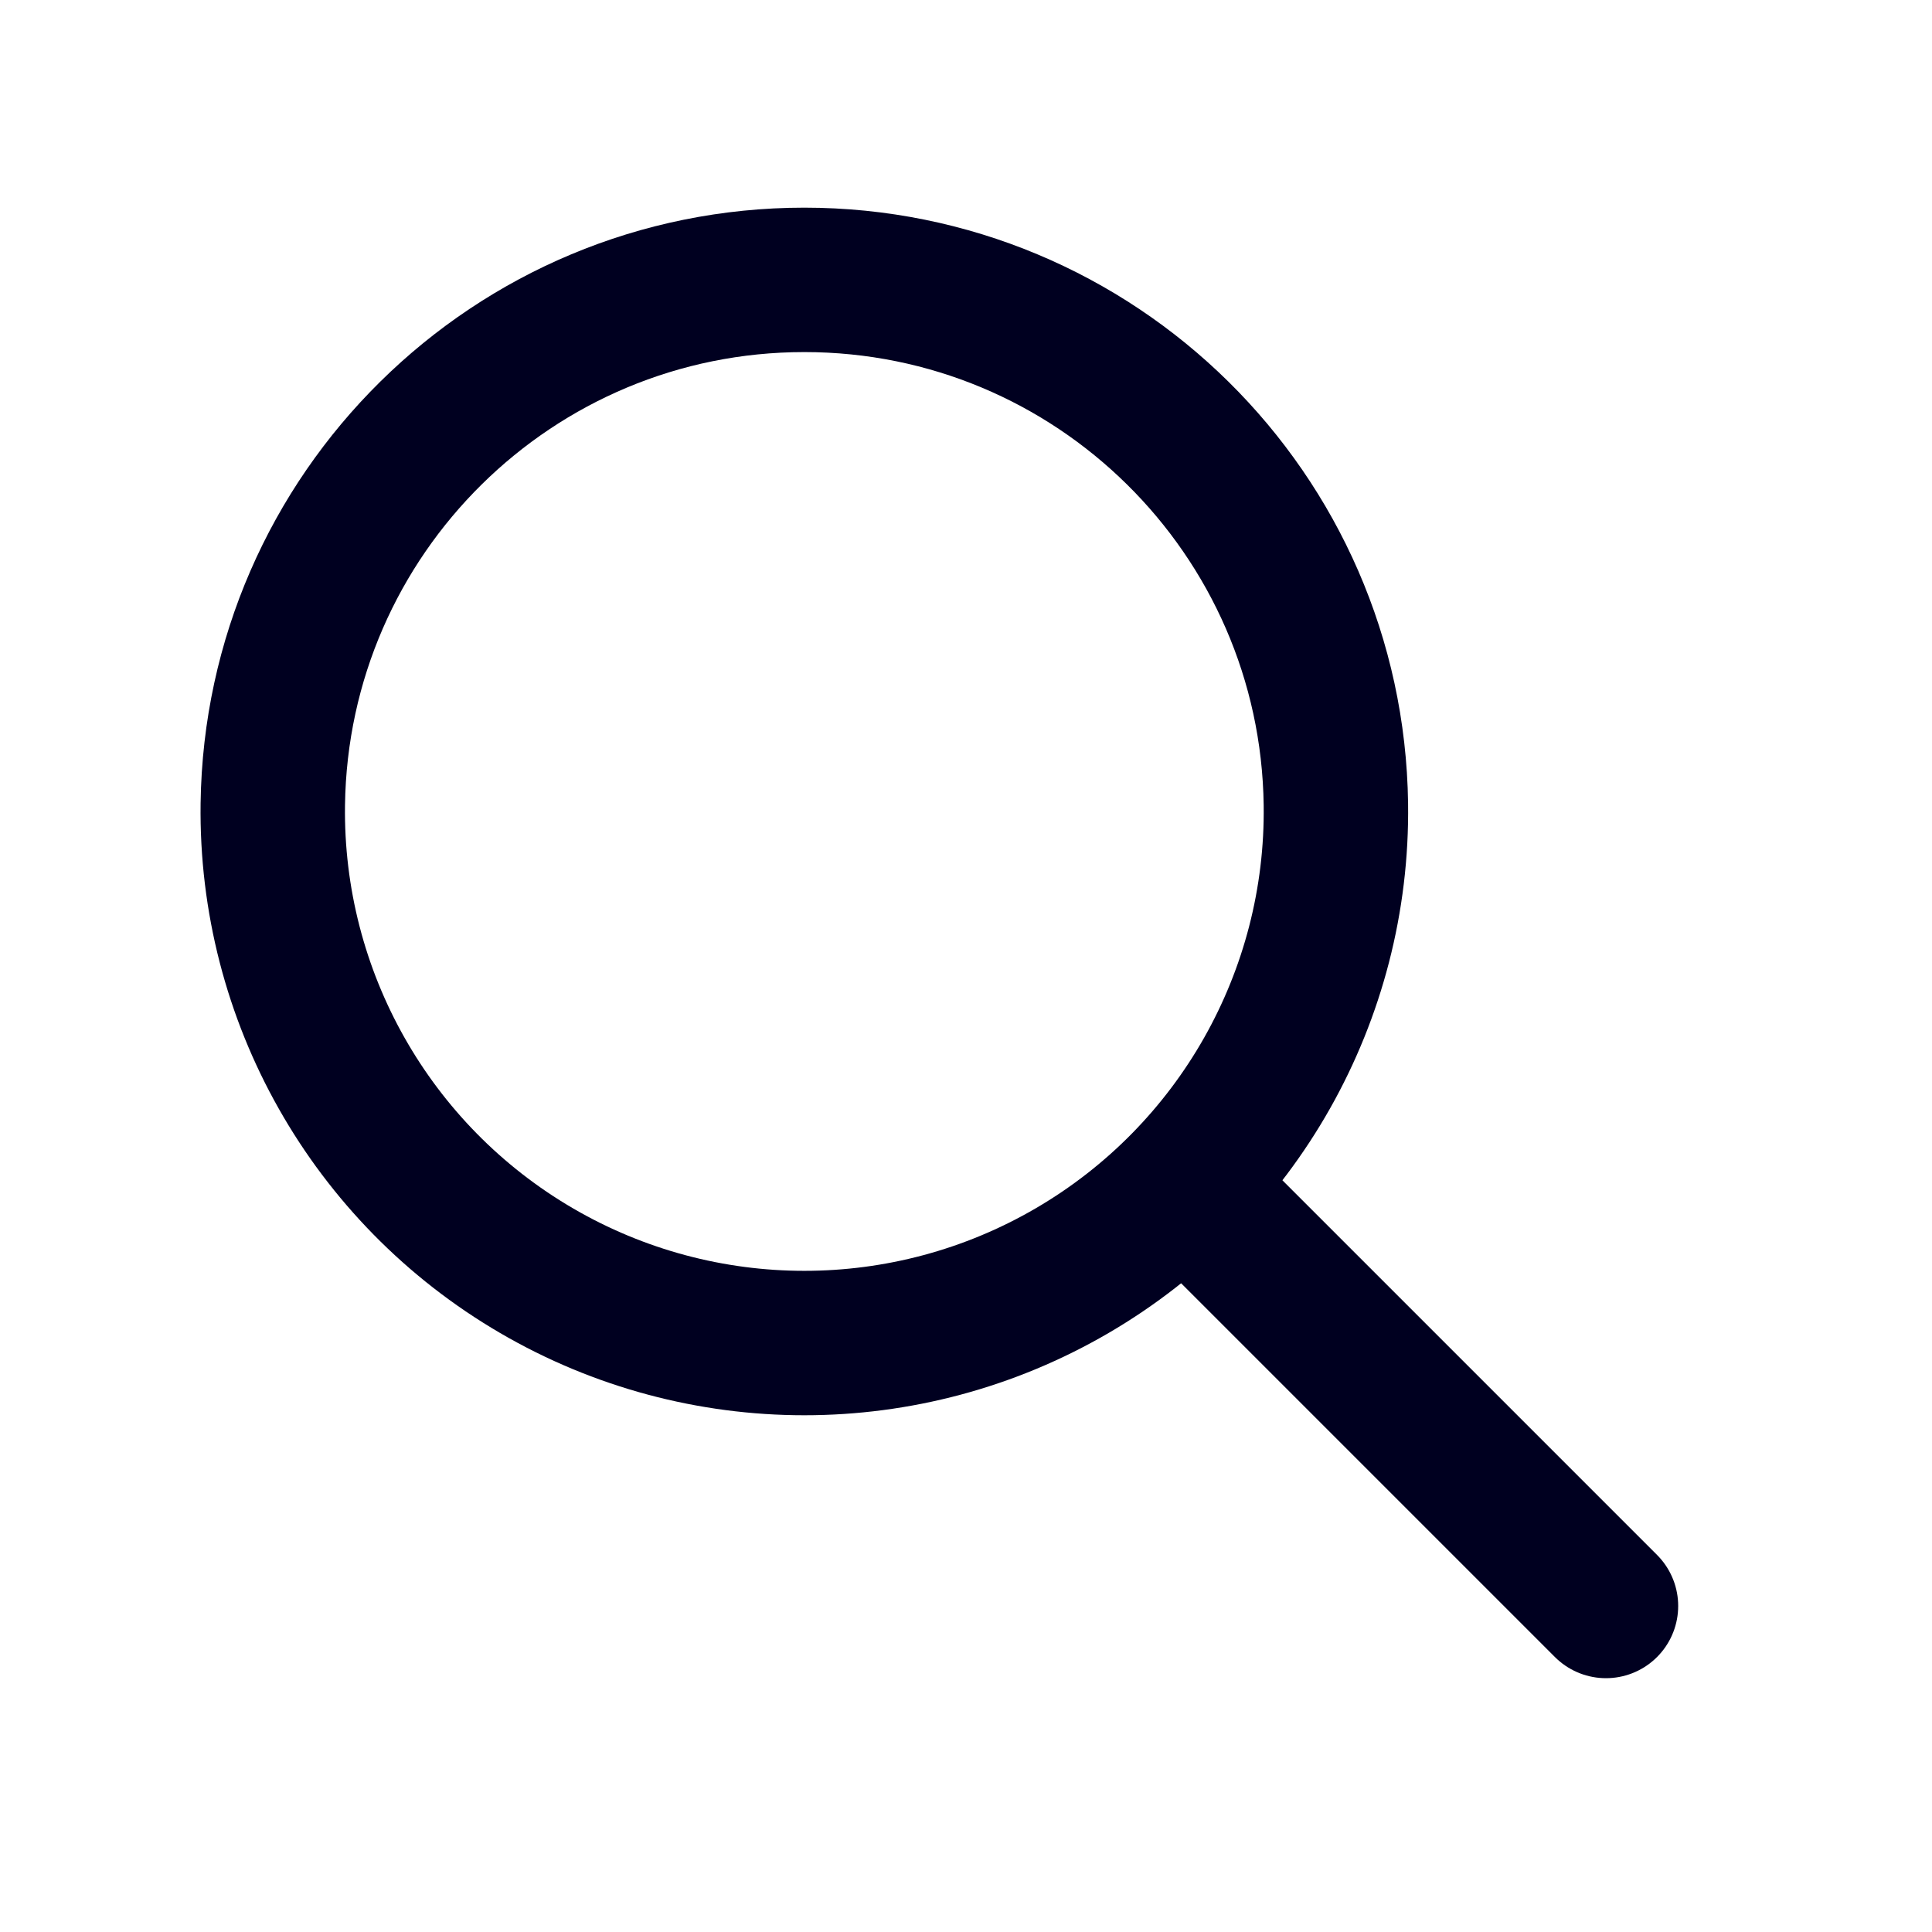
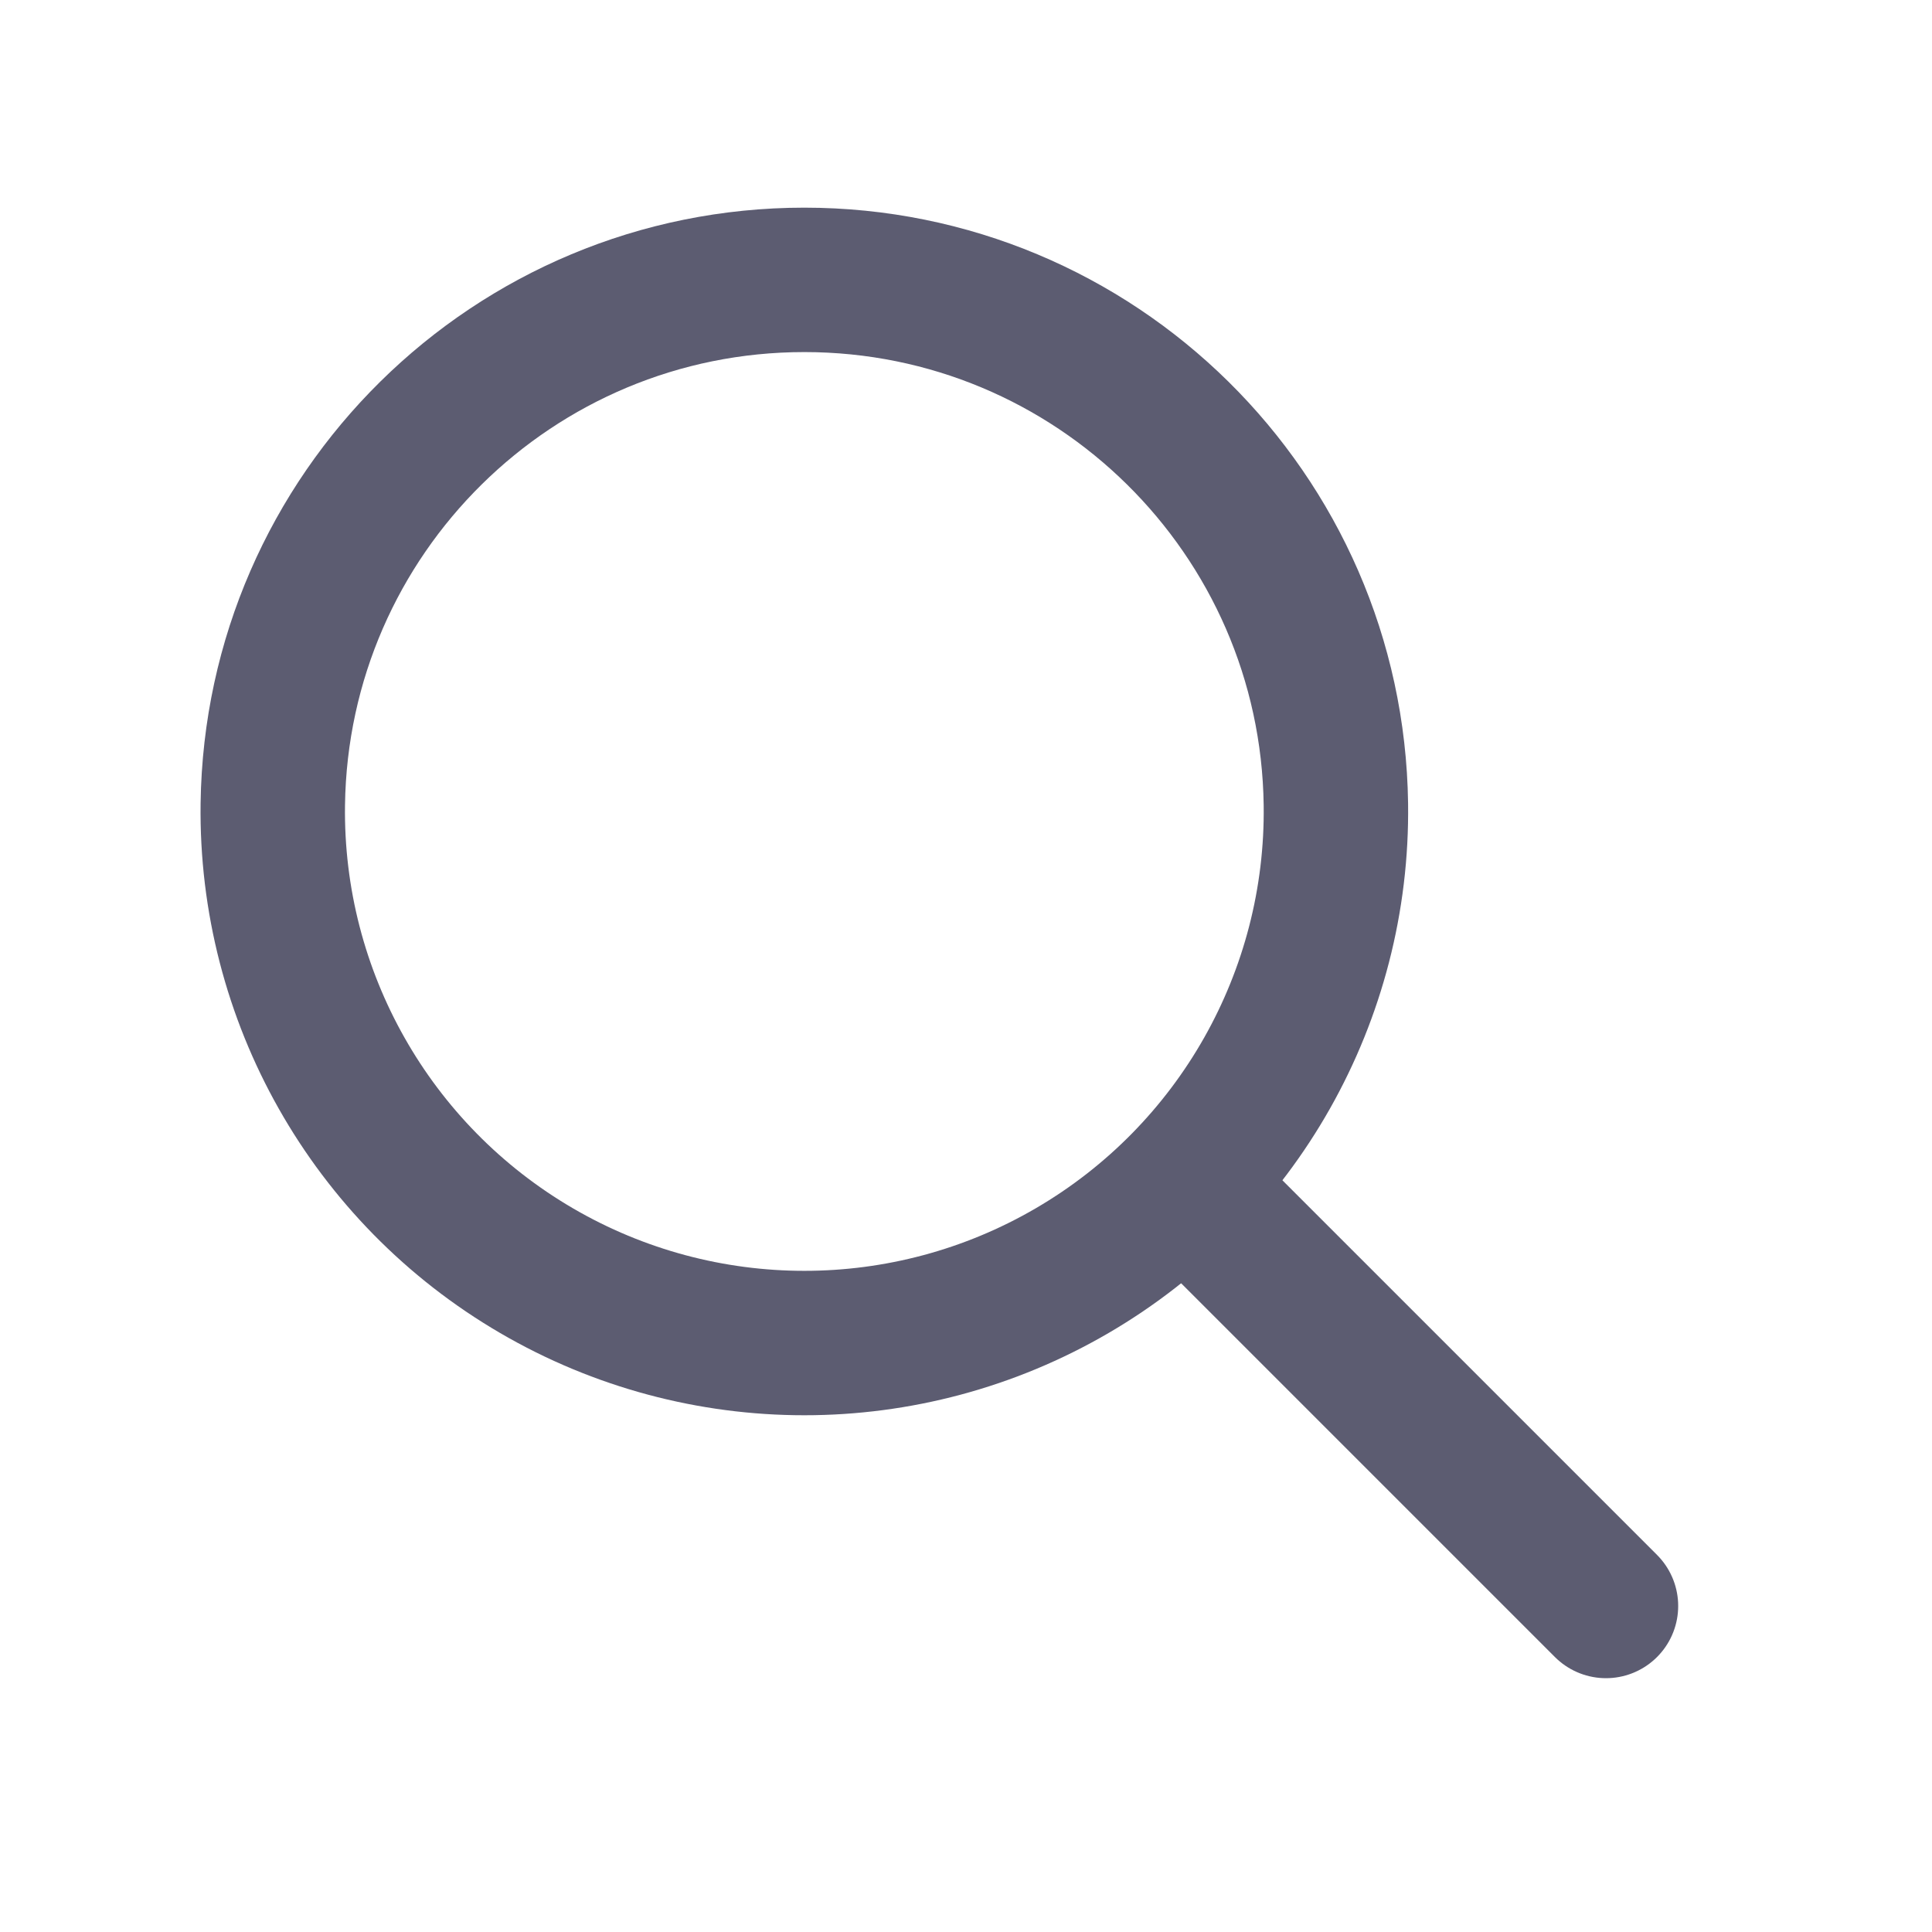
<svg xmlns="http://www.w3.org/2000/svg" width="20" height="20" fill="none">
-   <path d="M13.829 8.326a5.503 5.503 0 11-11.005 0 5.503 5.503 0 0111.005 0z" stroke="#000020" stroke-width="1.495" />
-   <path d="M12.458 12.458l4.167 4.167" stroke="#000020" stroke-width="1.495" stroke-linecap="round" />
+   <path d="M13.829 8.326a5.503 5.503 0 11-11.005 0 5.503 5.503 0 0111.005 0z" stroke="#5C5C71" stroke-width="1.495" />
+   <path d="M12.458 12.458l4.167 4.167" stroke="#5C5C71" stroke-width="1.495" stroke-linecap="round" />
</svg>
